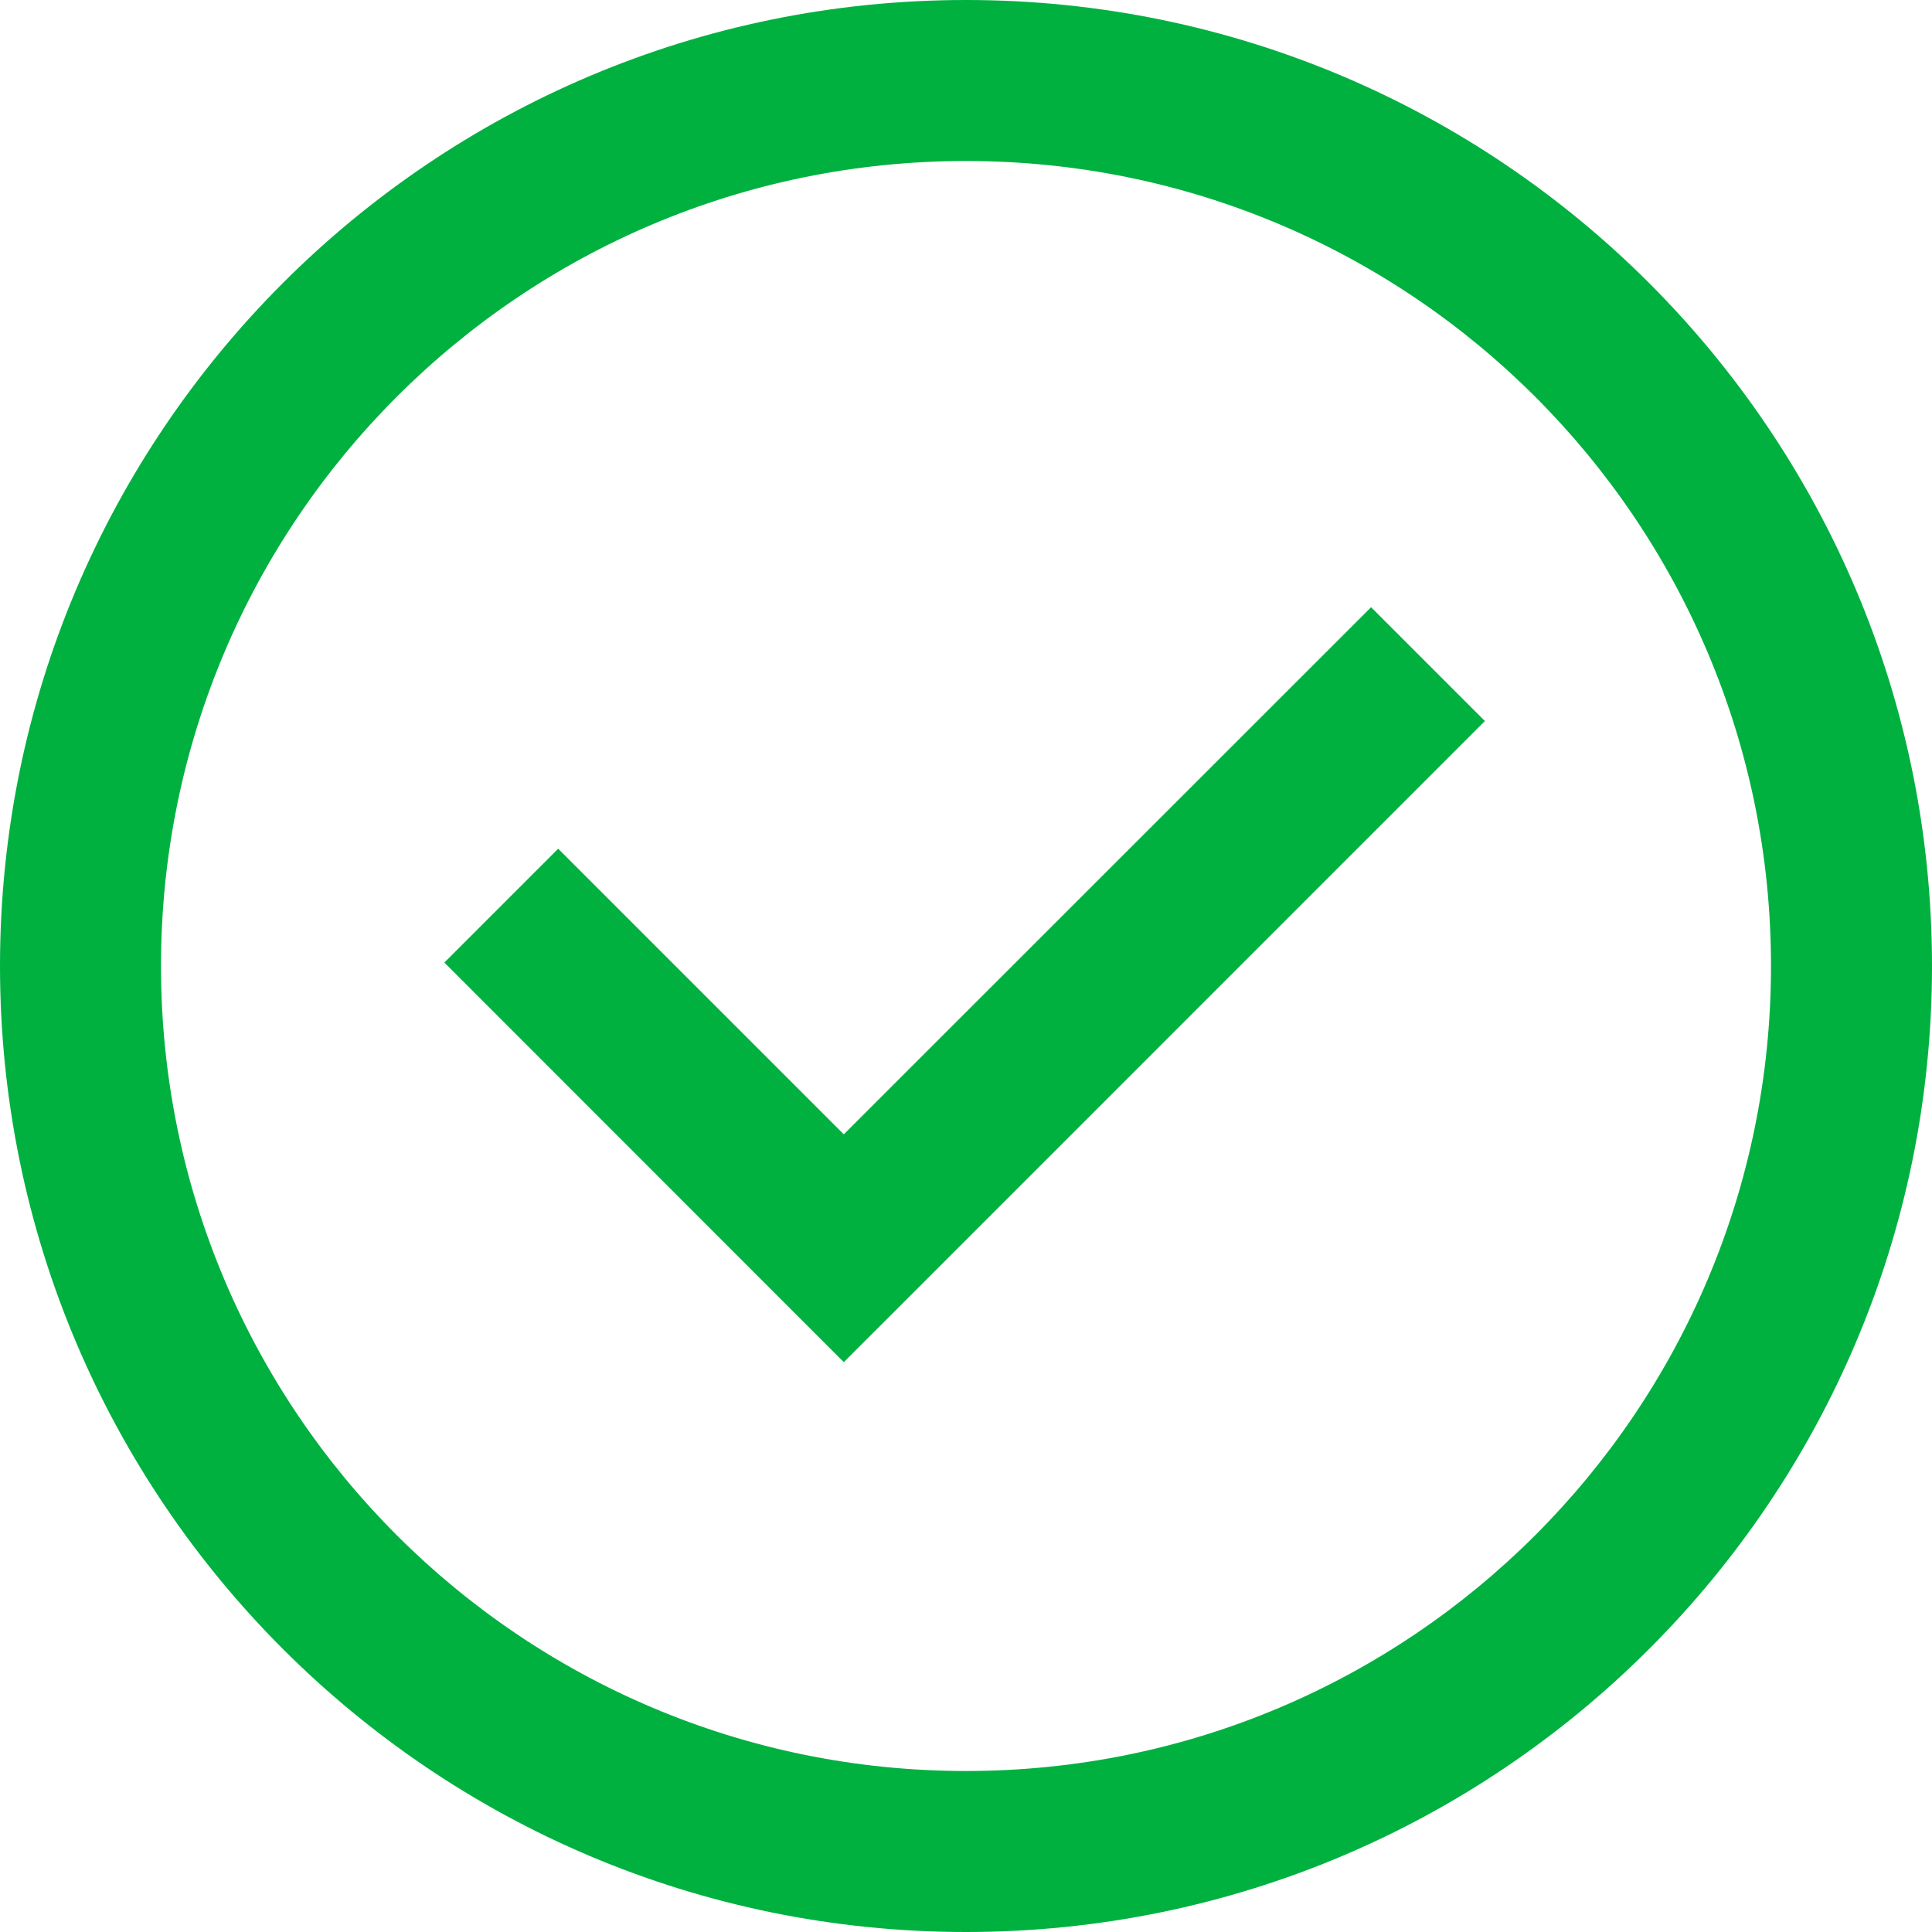
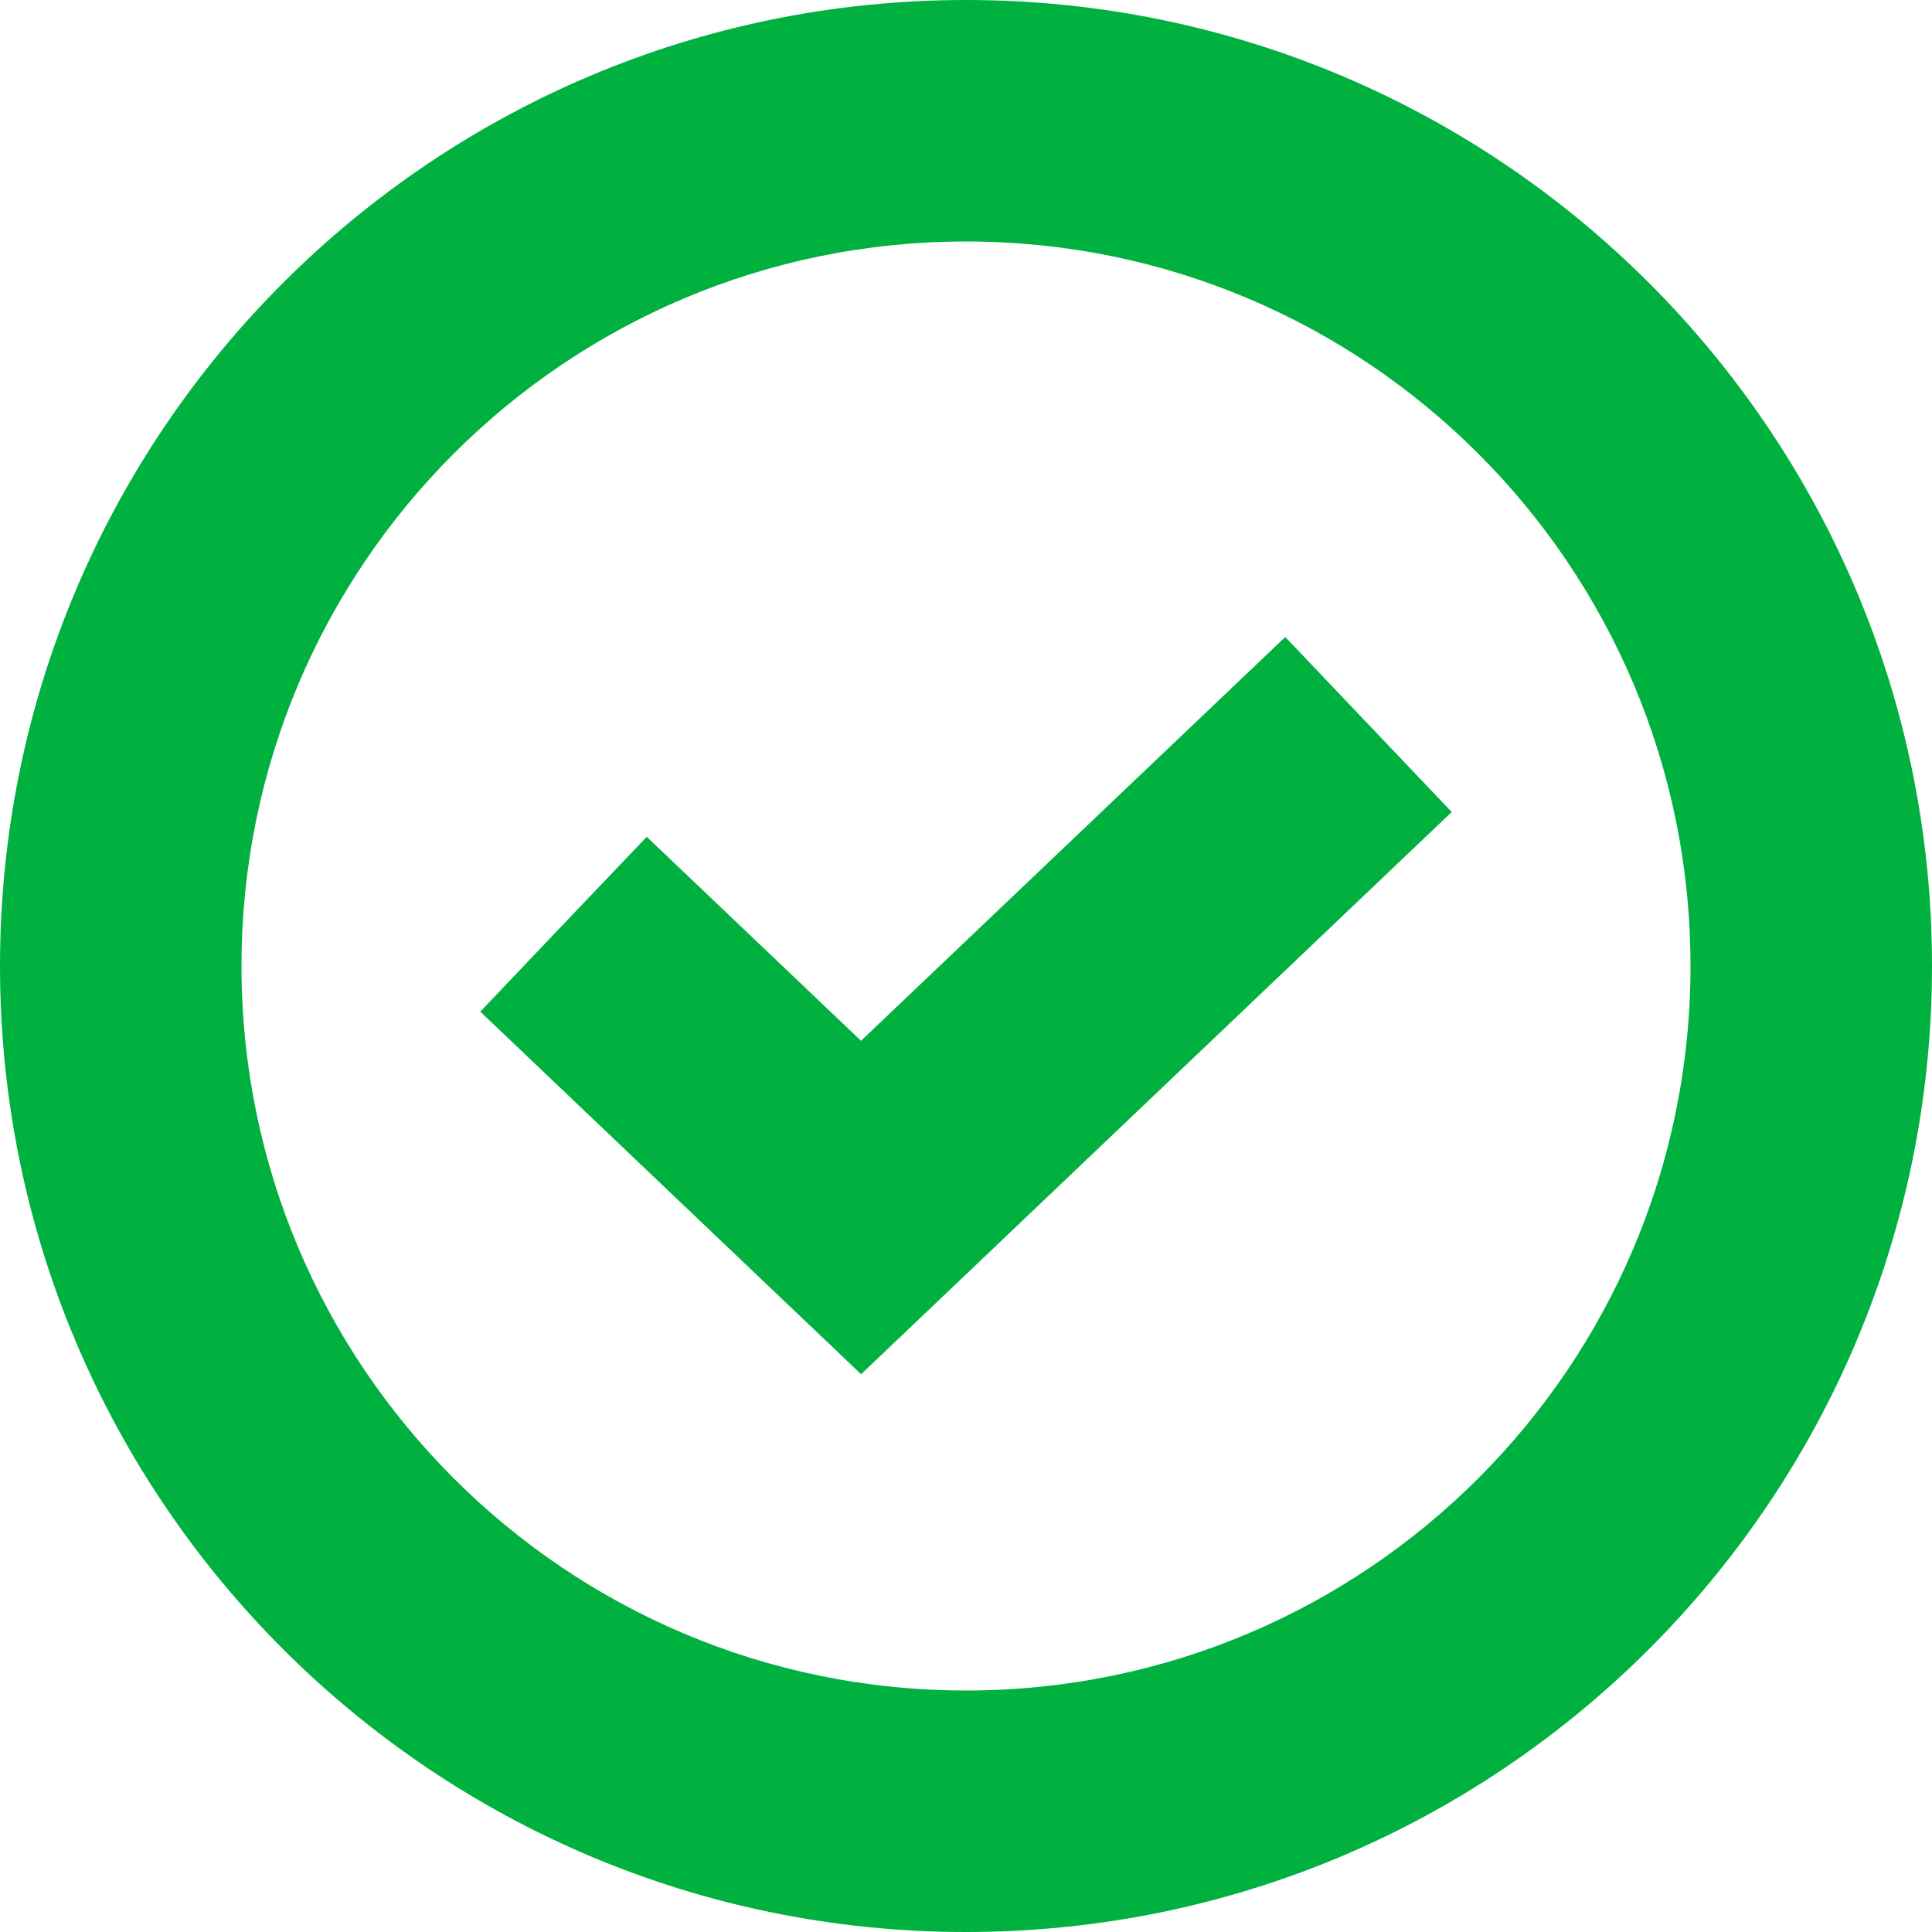
<svg xmlns="http://www.w3.org/2000/svg" width="24" height="24" viewBox="0 0 24 24" fill="none">
-   <path d="M12 0C18.627 0 24 5.373 24 12C24 18.627 18.627 24 12 24C5.373 24 0 18.627 0 12C0 5.373 5.373 0 12 0ZM12 2C6.477 2 2 6.477 2 12C2 17.523 6.477 22 12 22C17.523 22 22 17.523 22 12C22 6.477 17.523 2 12 2ZM18.446 8.957L11.19 16.214L10.482 16.921L9.775 16.214L5.52 11.957L6.934 10.543L10.482 14.091L17.032 7.543L18.446 8.957Z" fill="#00B140" />
+   <path d="M12 0C18.627 0 24 5.373 24 12C24 18.627 18.627 24 12 24C5.373 24 0 18.627 0 12C0 5.373 5.373 0 12 0ZM12 3C7.029 3 3 7.029 3 12C3 16.971 7.029 21 12 21C16.971 21 21 16.971 21 12C21 7.029 16.971 3 12 3ZM18.034 10.087L11.731 16.087L10.697 17.071L9.663 16.087L5.966 12.567L7 11.48L8.034 10.395L10.696 12.929L15.966 7.913L18.034 10.087Z" fill="#00B140" />
</svg>
